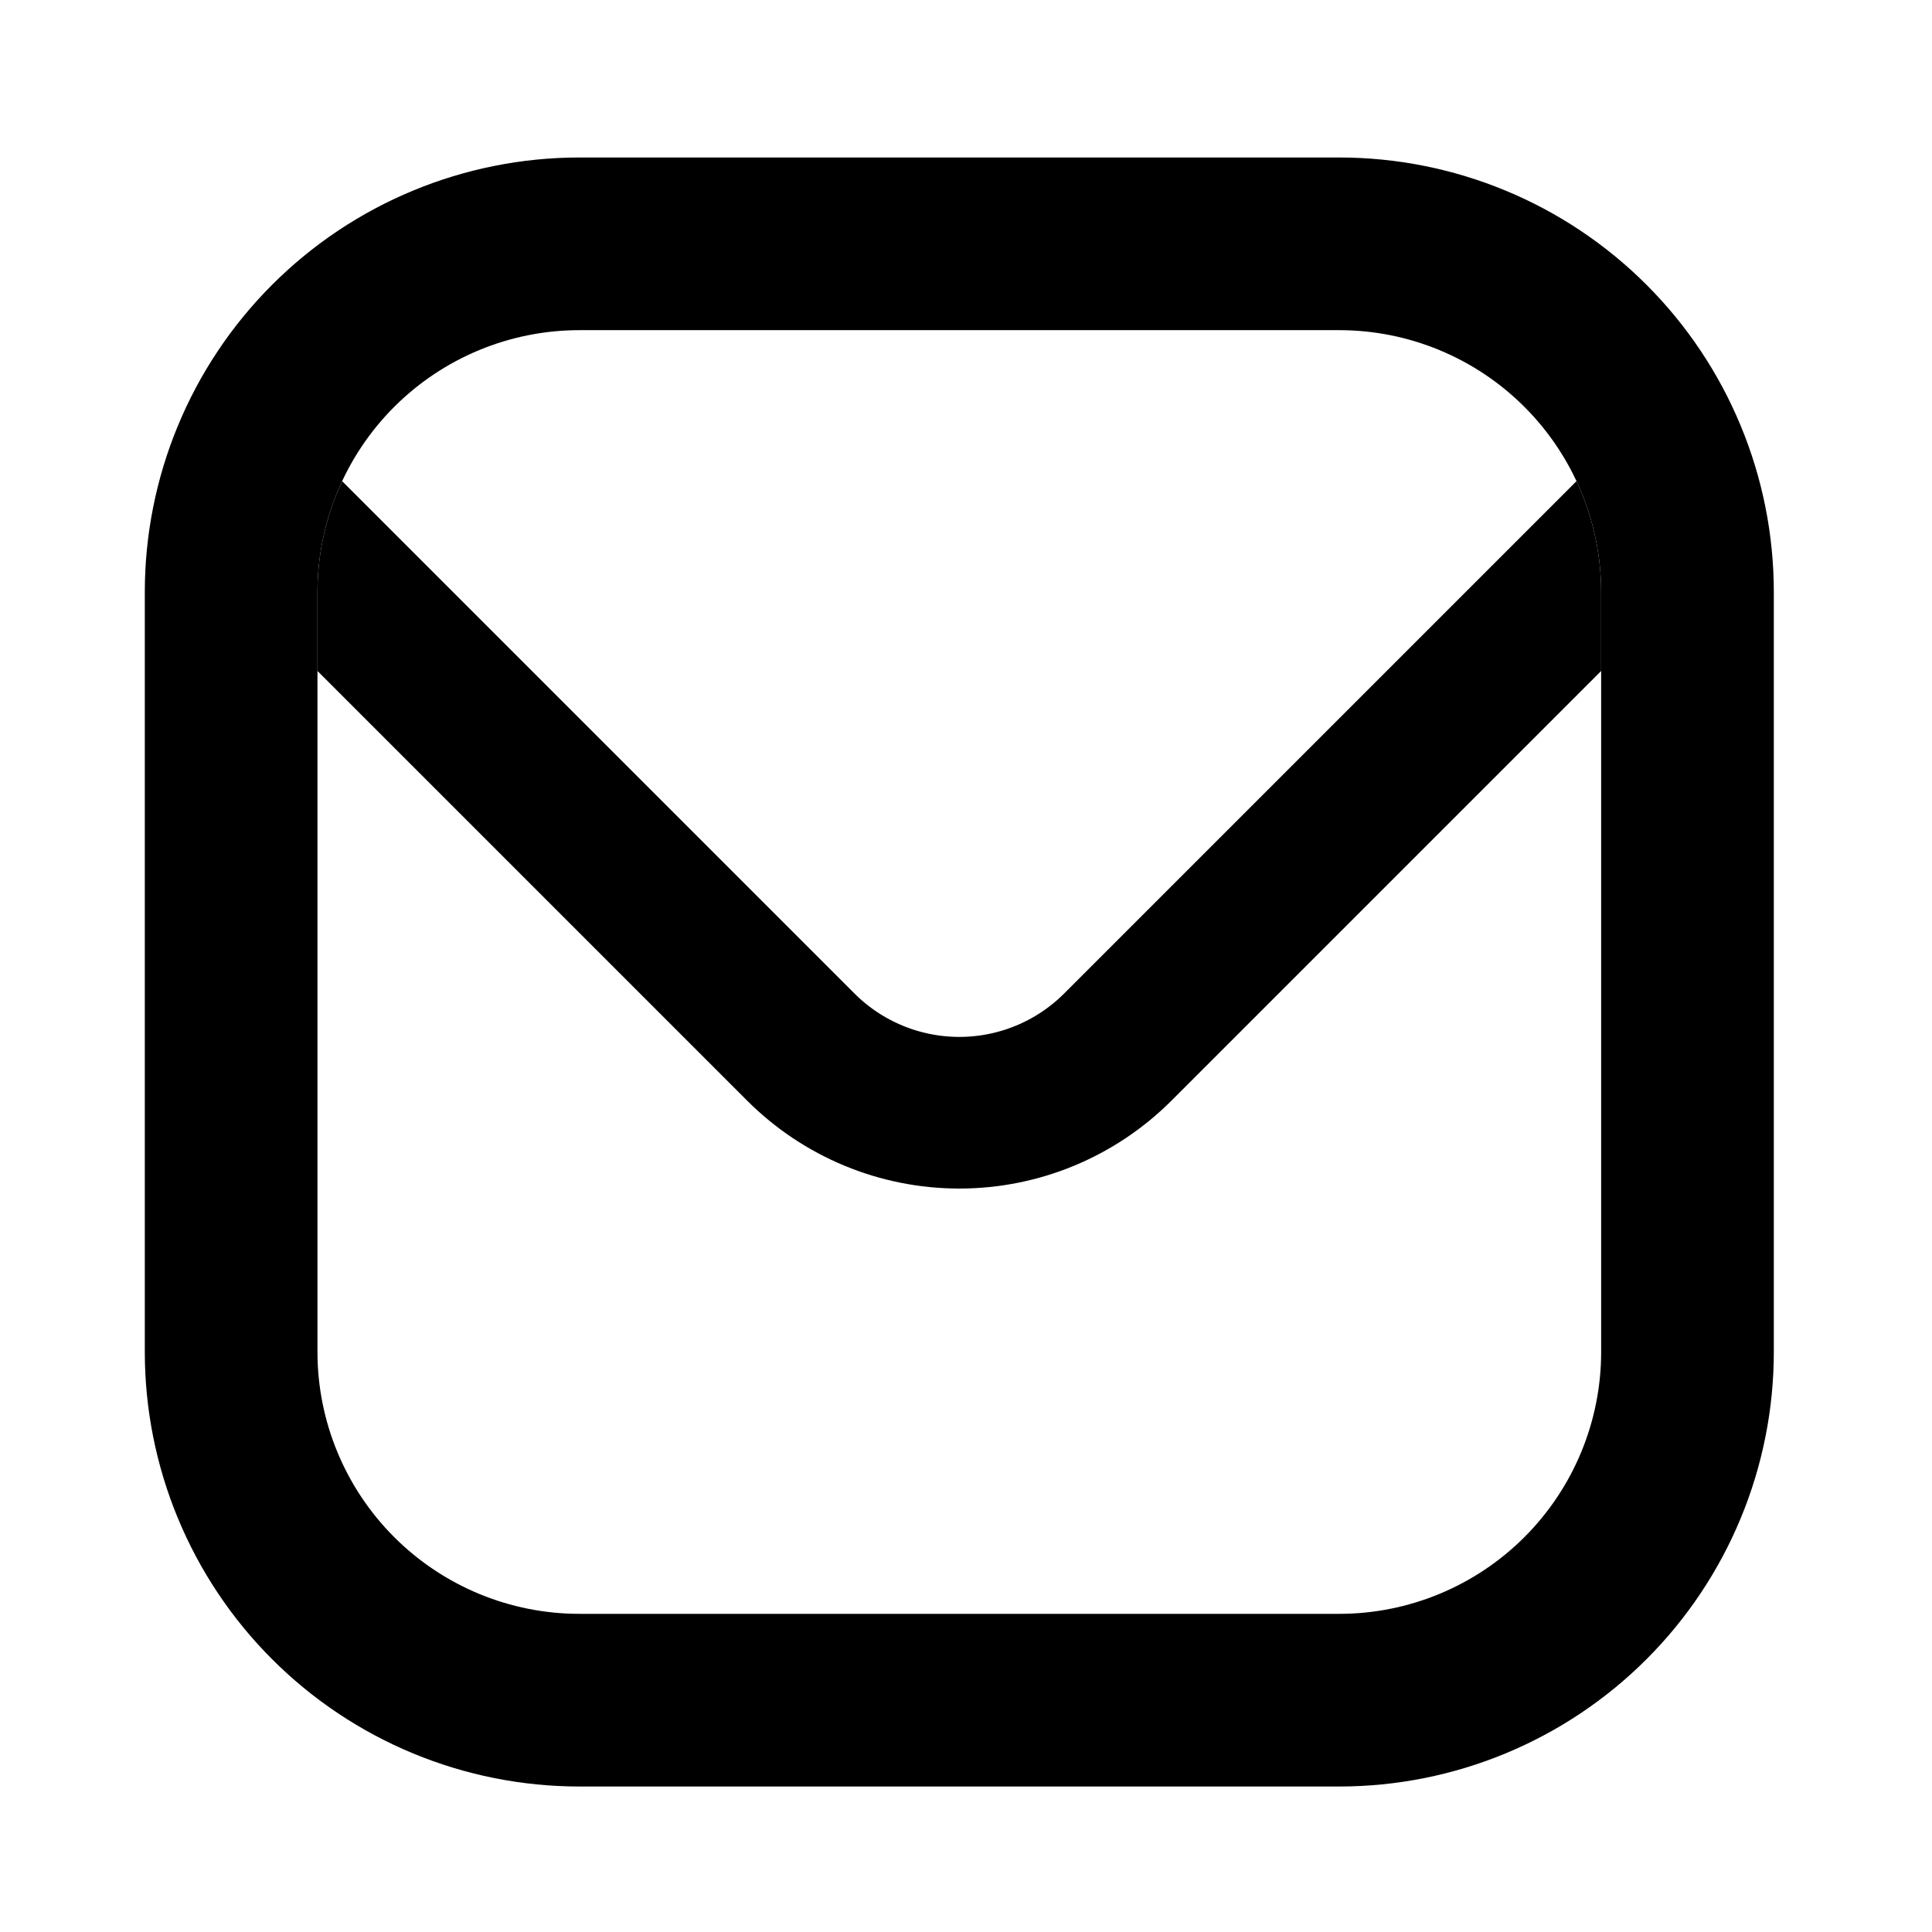
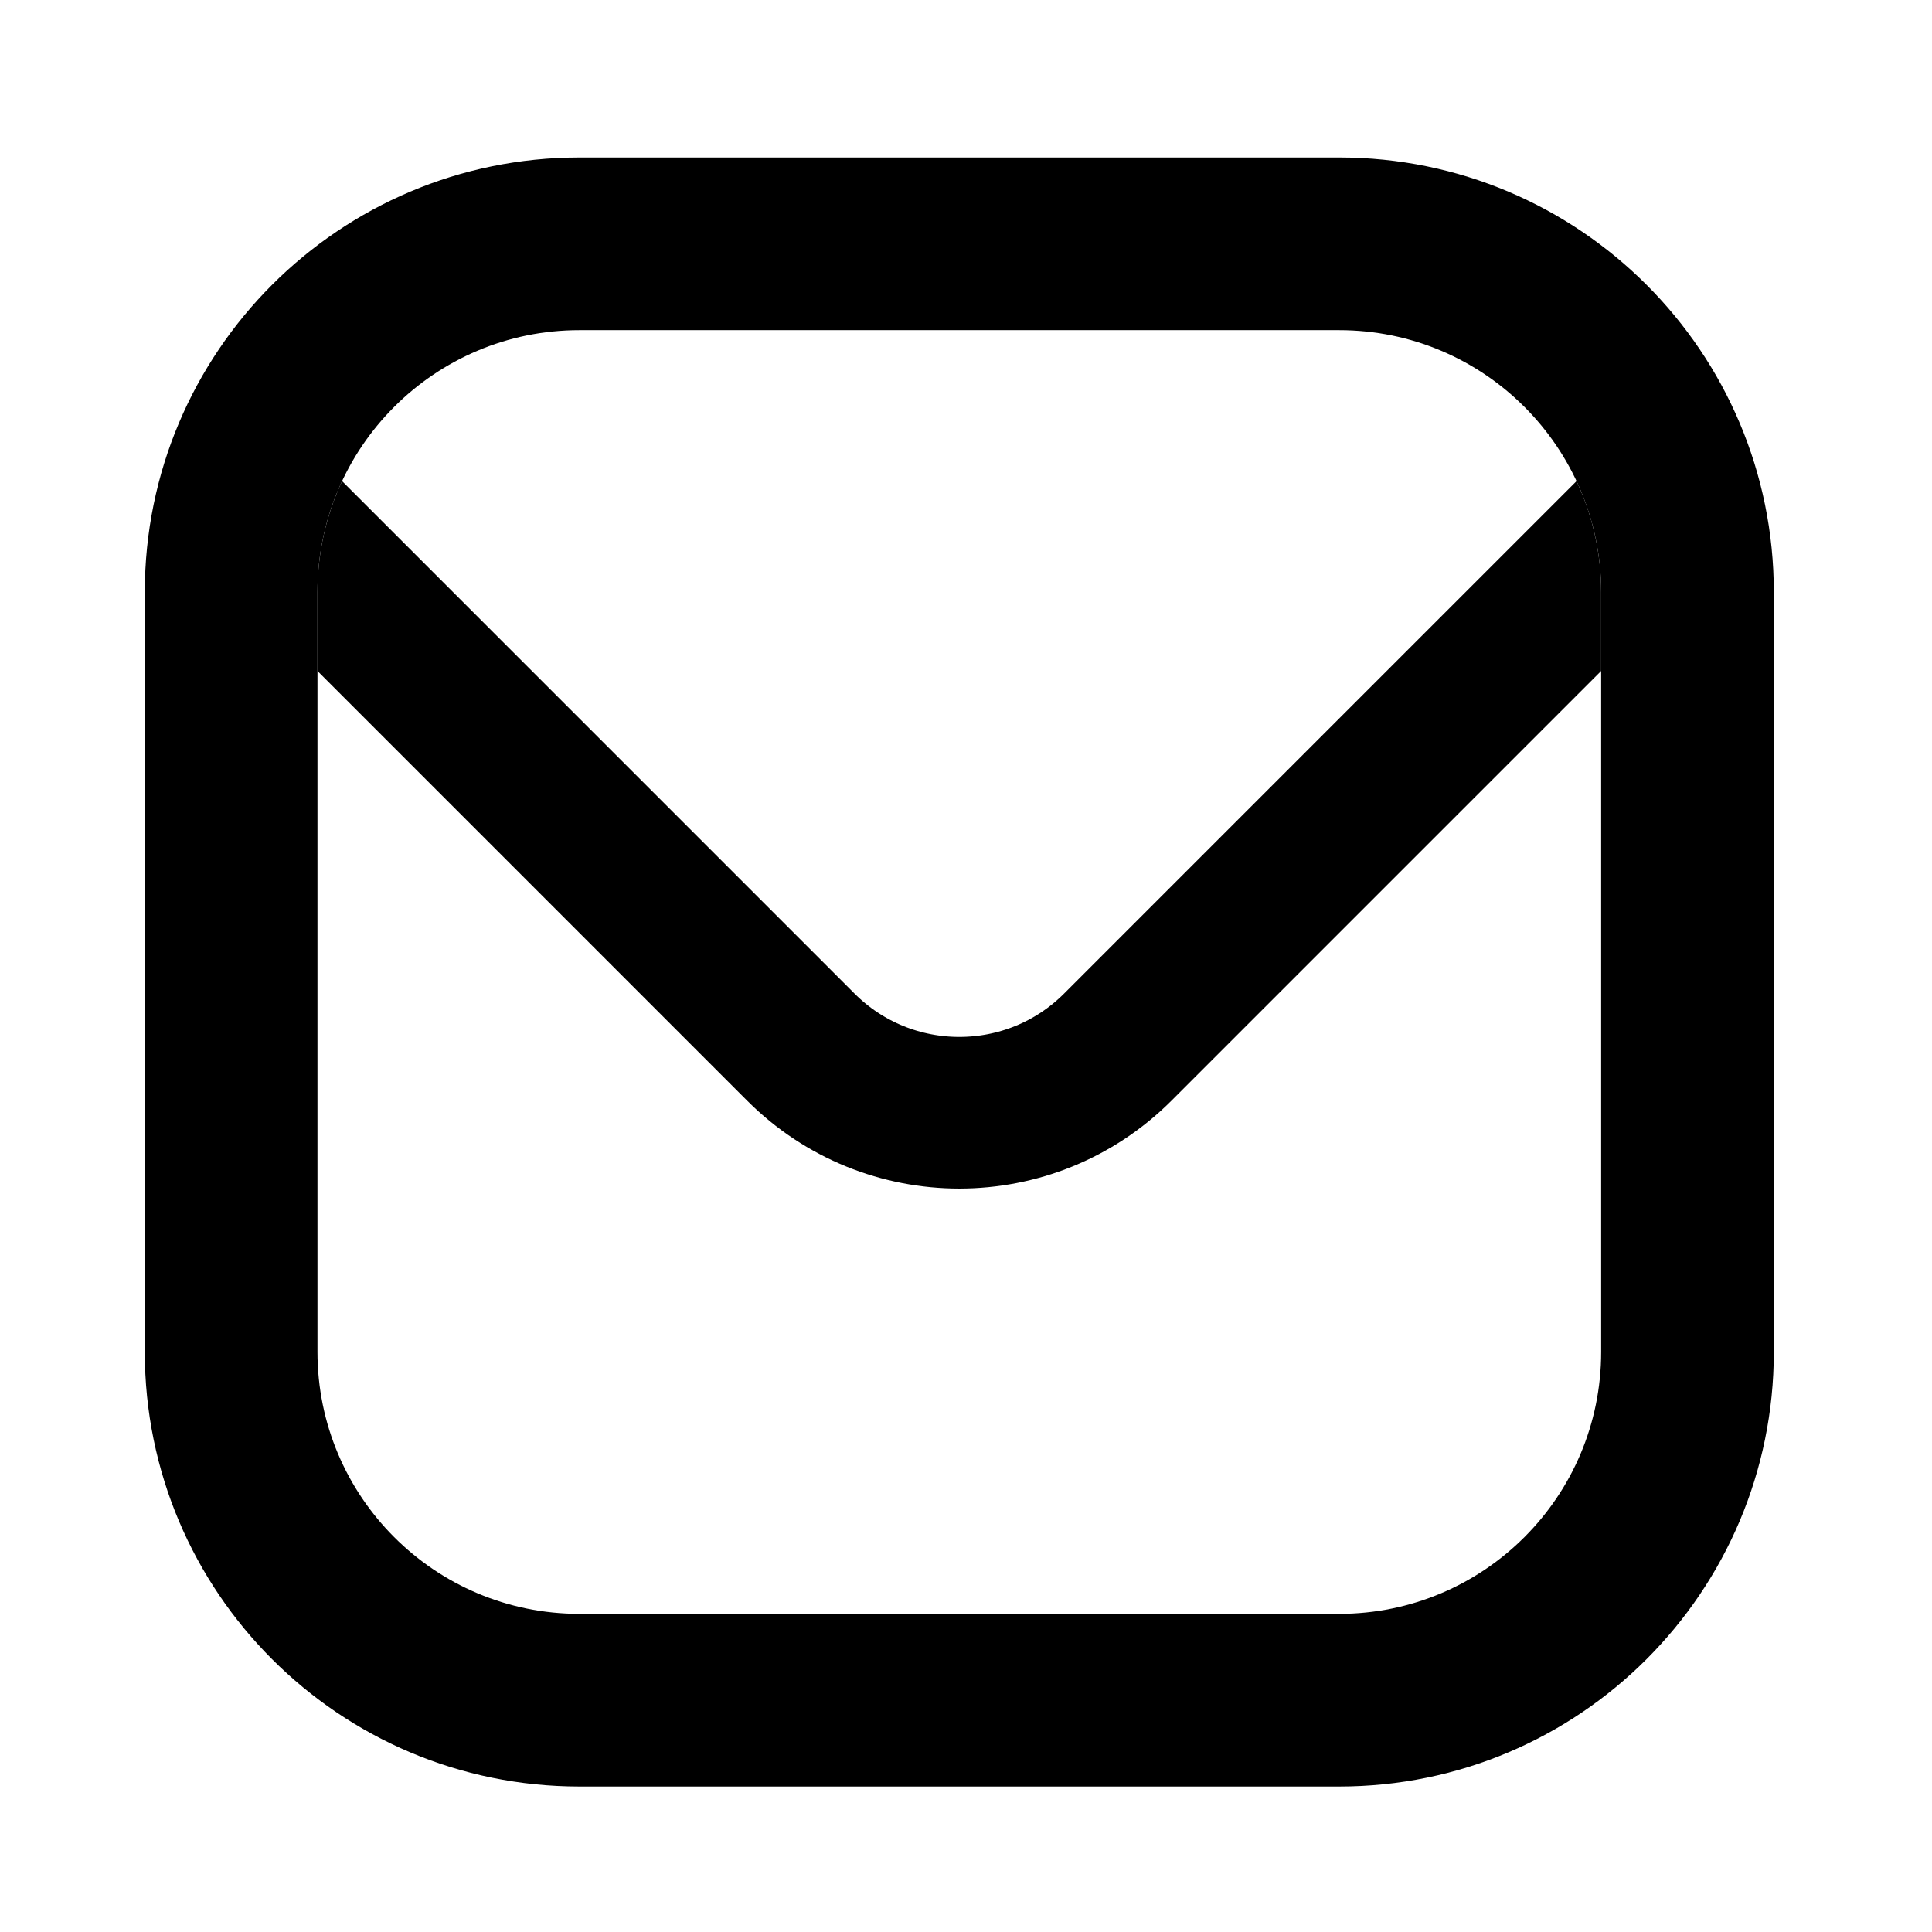
- <svg xmlns="http://www.w3.org/2000/svg" width="100%" height="100%" viewBox="0 0 292 292" version="1.1" xml:space="preserve" style="fill-rule:evenodd;clip-rule:evenodd;stroke-miterlimit:1.5;">
-   <g>
-     <path d="M241.996,89.491c0,-10.5 -4.171,-20.57 -11.596,-27.995c-7.425,-7.425 -17.495,-11.597 -27.996,-11.596l-114.83,0c-10.5,-0.001 -20.571,4.171 -27.996,11.596c-7.425,7.425 -11.596,17.495 -11.596,27.995l0,114.831c0,10.5 4.171,20.571 11.596,27.995c7.425,7.425 17.496,11.597 27.996,11.597l114.83,0c10.501,0 20.571,-4.172 27.996,-11.597c7.425,-7.424 11.596,-17.495 11.596,-27.995l0,-114.831Z" style="fill:none;" />
-     <clipPath id="_clip1">
-       <path d="M241.996,89.491c0,-10.5 -4.171,-20.57 -11.596,-27.995c-7.425,-7.425 -17.495,-11.597 -27.996,-11.596l-114.83,0c-10.5,-0.001 -20.571,4.171 -27.996,11.596c-7.425,7.425 -11.596,17.495 -11.596,27.995l0,114.831c0,10.5 4.171,20.571 11.596,27.995c7.425,7.425 17.496,11.597 27.996,11.597l114.83,0c10.501,0 20.571,-4.172 27.996,-11.597c7.425,-7.424 11.596,-17.495 11.596,-27.995l0,-114.831Z" />
-     </clipPath>
-     <g clip-path="url(#_clip1)">
-       <path d="M41.774,78.993c0,0 48.77,48.77 79.262,79.262c6.353,6.353 14.969,9.922 23.953,9.922c8.984,0 17.6,-3.569 23.953,-9.922c30.492,-30.492 79.262,-79.262 79.262,-79.262" style="fill:none;stroke:#000;stroke-width:22.92px;" />
-     </g>
-     <path d="M268.093,89.491c0,-17.421 -6.921,-34.129 -19.24,-46.448c-12.319,-12.319 -29.027,-19.24 -46.449,-19.24c-33.515,0 -81.315,0 -114.83,0c-17.422,0 -34.13,6.921 -46.449,19.24c-12.319,12.319 -19.24,29.027 -19.24,46.448c0,33.516 0,81.315 0,114.831c0,17.421 6.921,34.13 19.24,46.449c12.319,12.319 29.027,19.239 46.449,19.239c33.515,0 81.315,0 114.83,0c17.422,0 34.13,-6.92 46.449,-19.239c12.319,-12.319 19.24,-29.028 19.24,-46.449c0,-33.516 0,-81.315 0,-114.831l0,0Zm-26.097,0c0,-10.5 -4.171,-20.57 -11.596,-27.995c-7.425,-7.425 -17.495,-11.597 -27.996,-11.596l-114.83,0c-10.5,-0.001 -20.571,4.171 -27.996,11.596c-7.425,7.425 -11.596,17.495 -11.596,27.995l0,114.831c0,10.5 4.171,20.571 11.596,27.995c7.425,7.425 17.496,11.597 27.996,11.597l114.83,0c10.501,0 20.571,-4.172 27.996,-11.597c7.425,-7.424 11.596,-17.495 11.596,-27.995l0,-114.831Z" />
+ <svg xmlns="http://www.w3.org/2000/svg" viewBox="0 0 292 292" fill-rule="evenodd" clip-rule="evenodd" stroke-miterlimit="1.5">
+   <path d="M241.996 89.491A39.59 39.59 0 00202.404 49.9H87.574a39.589 39.589 0 00-39.592 39.591v114.831a39.589 39.589 0 0039.592 39.592h114.83a39.592 39.592 0 0039.592-39.592V89.491z" fill="none" />
+   <clipPath id="a">
+     <path d="M241.996 89.491A39.59 39.59 0 00202.404 49.9H87.574a39.589 39.589 0 00-39.592 39.591v114.831a39.589 39.589 0 0039.592 39.592h114.83a39.592 39.592 0 0039.592-39.592V89.491z" />
+   </clipPath>
+   <g clip-path="url(#a)">
+     <path d="M41.774 78.993l79.262 79.262a33.875 33.875 0 0047.906 0l79.262-79.262" fill="none" stroke="#000" stroke-width="22.92" />
  </g>
+   <path d="M268.093 89.491a65.688 65.688 0 00-65.689-65.688H87.574a65.689 65.689 0 00-65.689 65.688v114.831a65.69 65.69 0 0065.689 65.688h114.83a65.688 65.688 0 0065.689-65.688V89.491zm-26.097 0A39.59 39.59 0 00202.404 49.9H87.574a39.589 39.589 0 00-39.592 39.591v114.831a39.589 39.589 0 0039.592 39.592h114.83a39.592 39.592 0 0039.592-39.592V89.491z" />
</svg>
